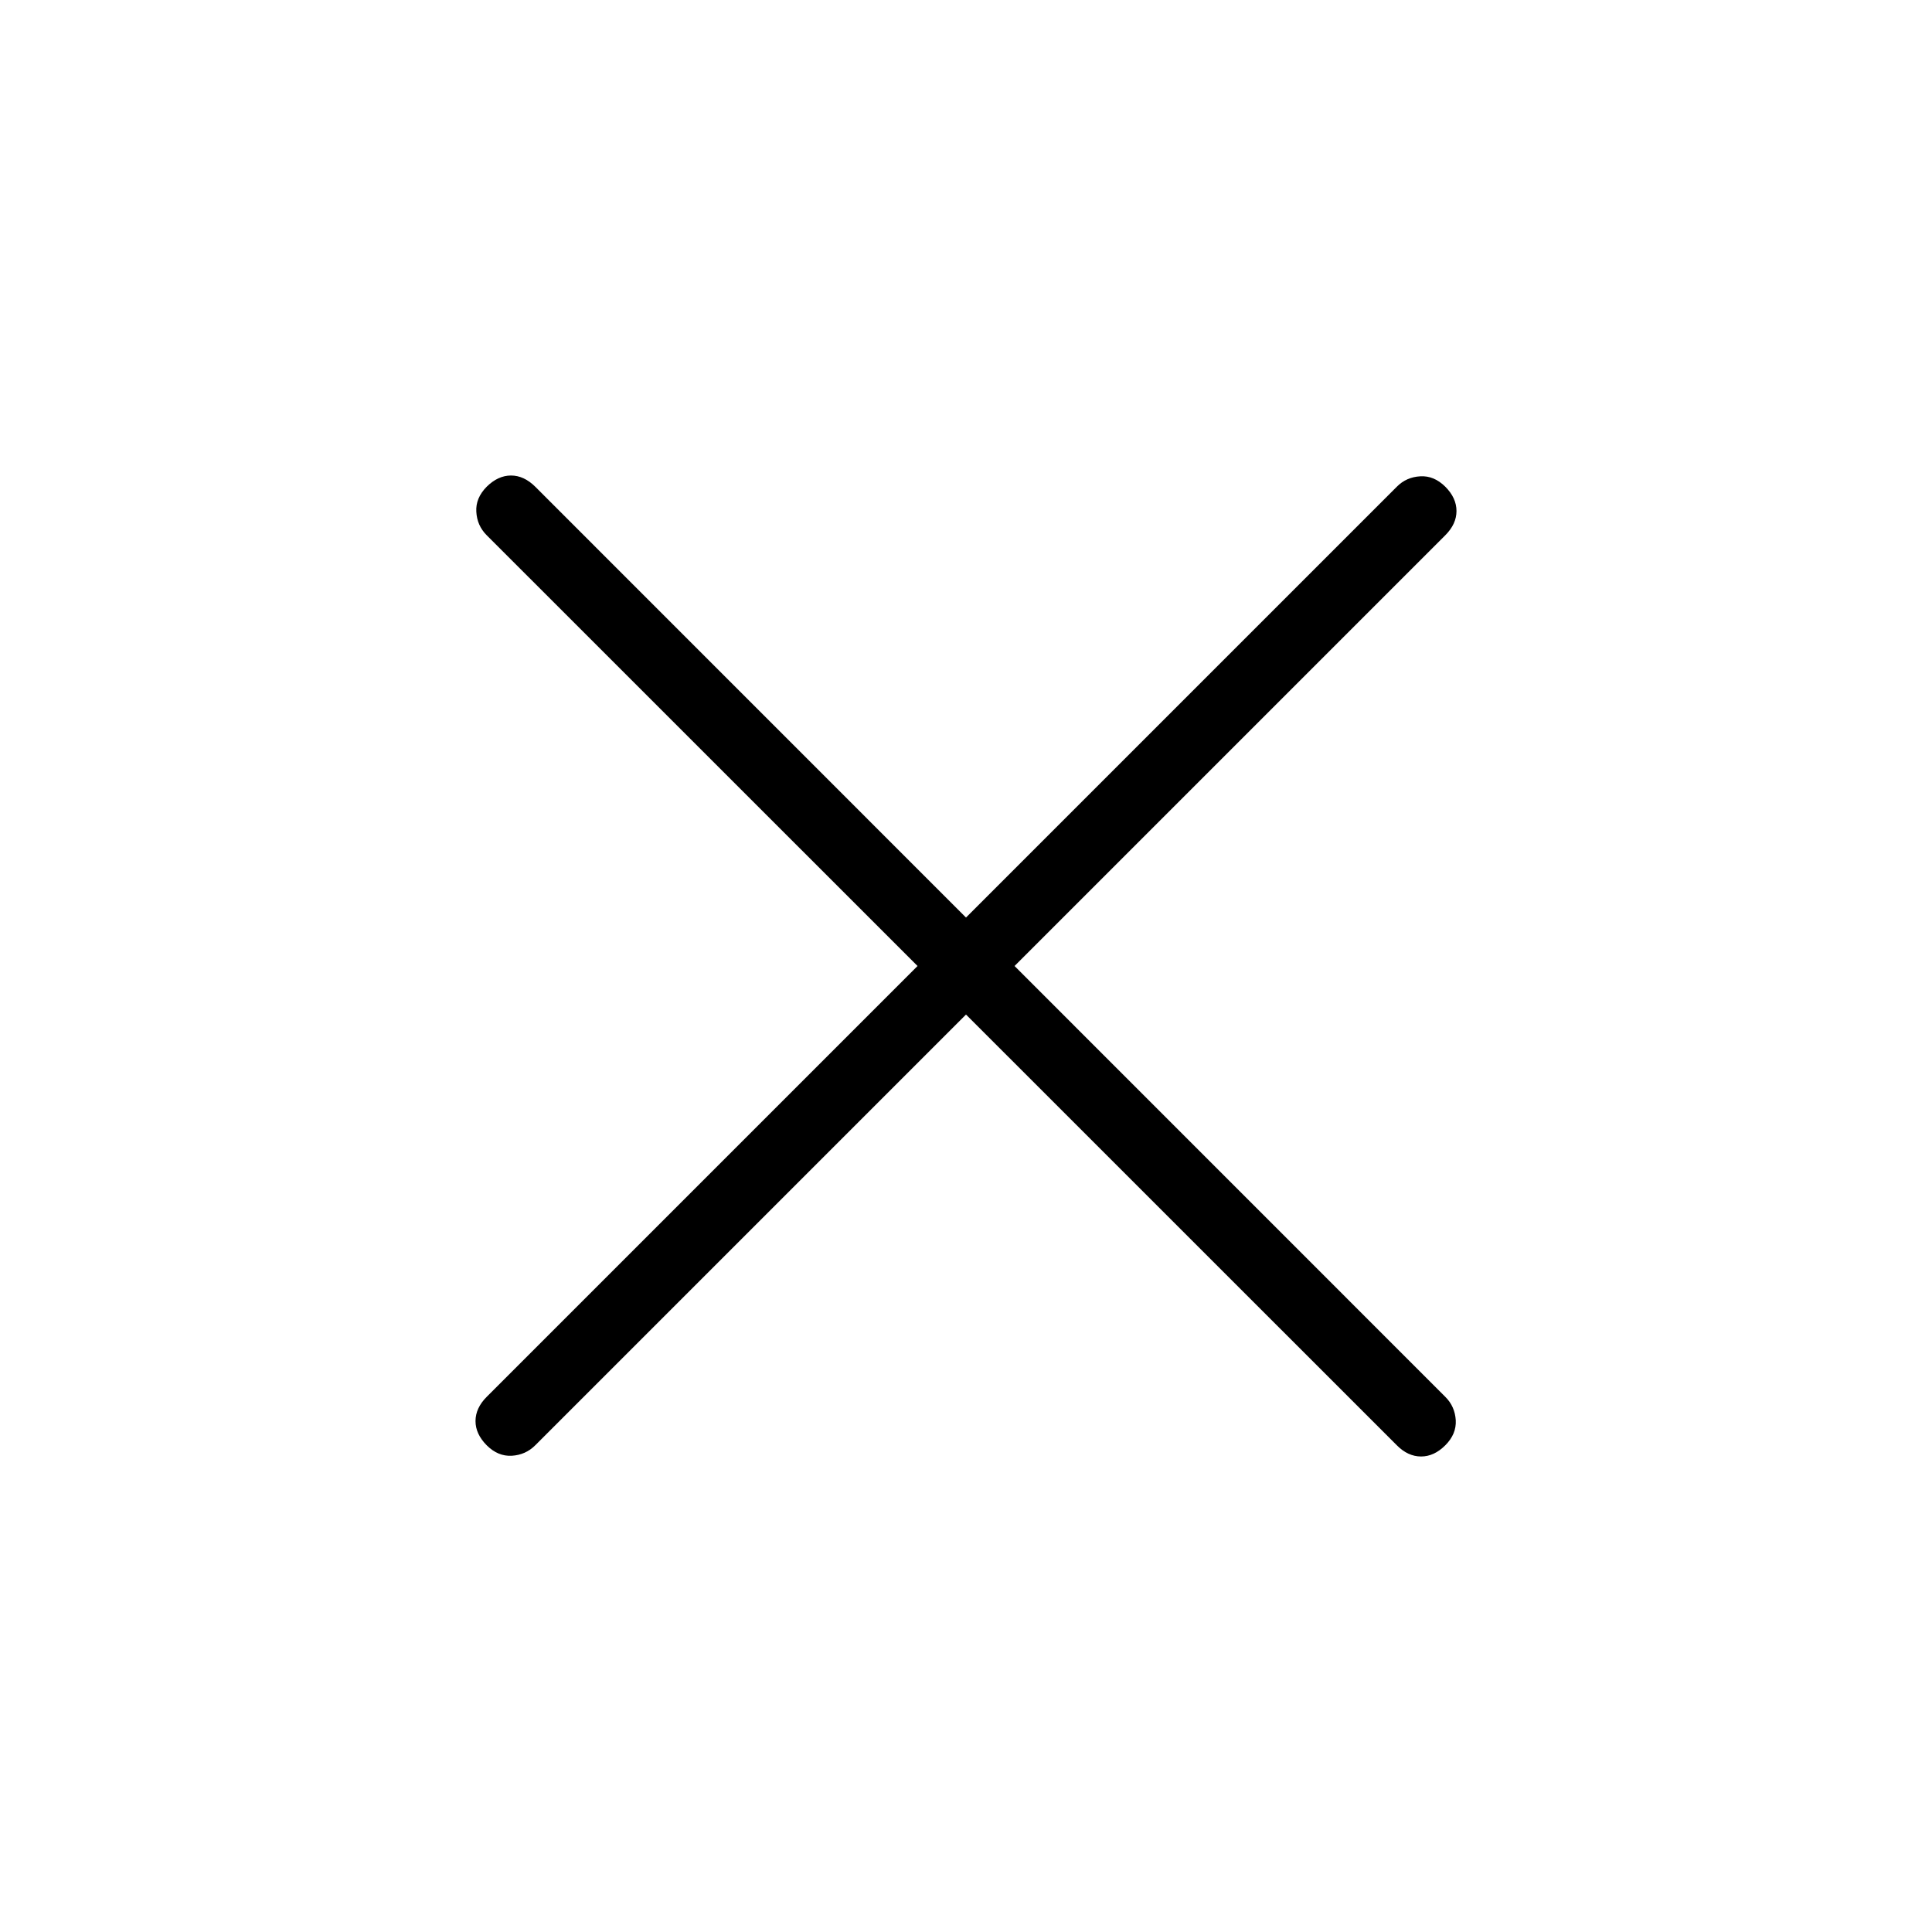
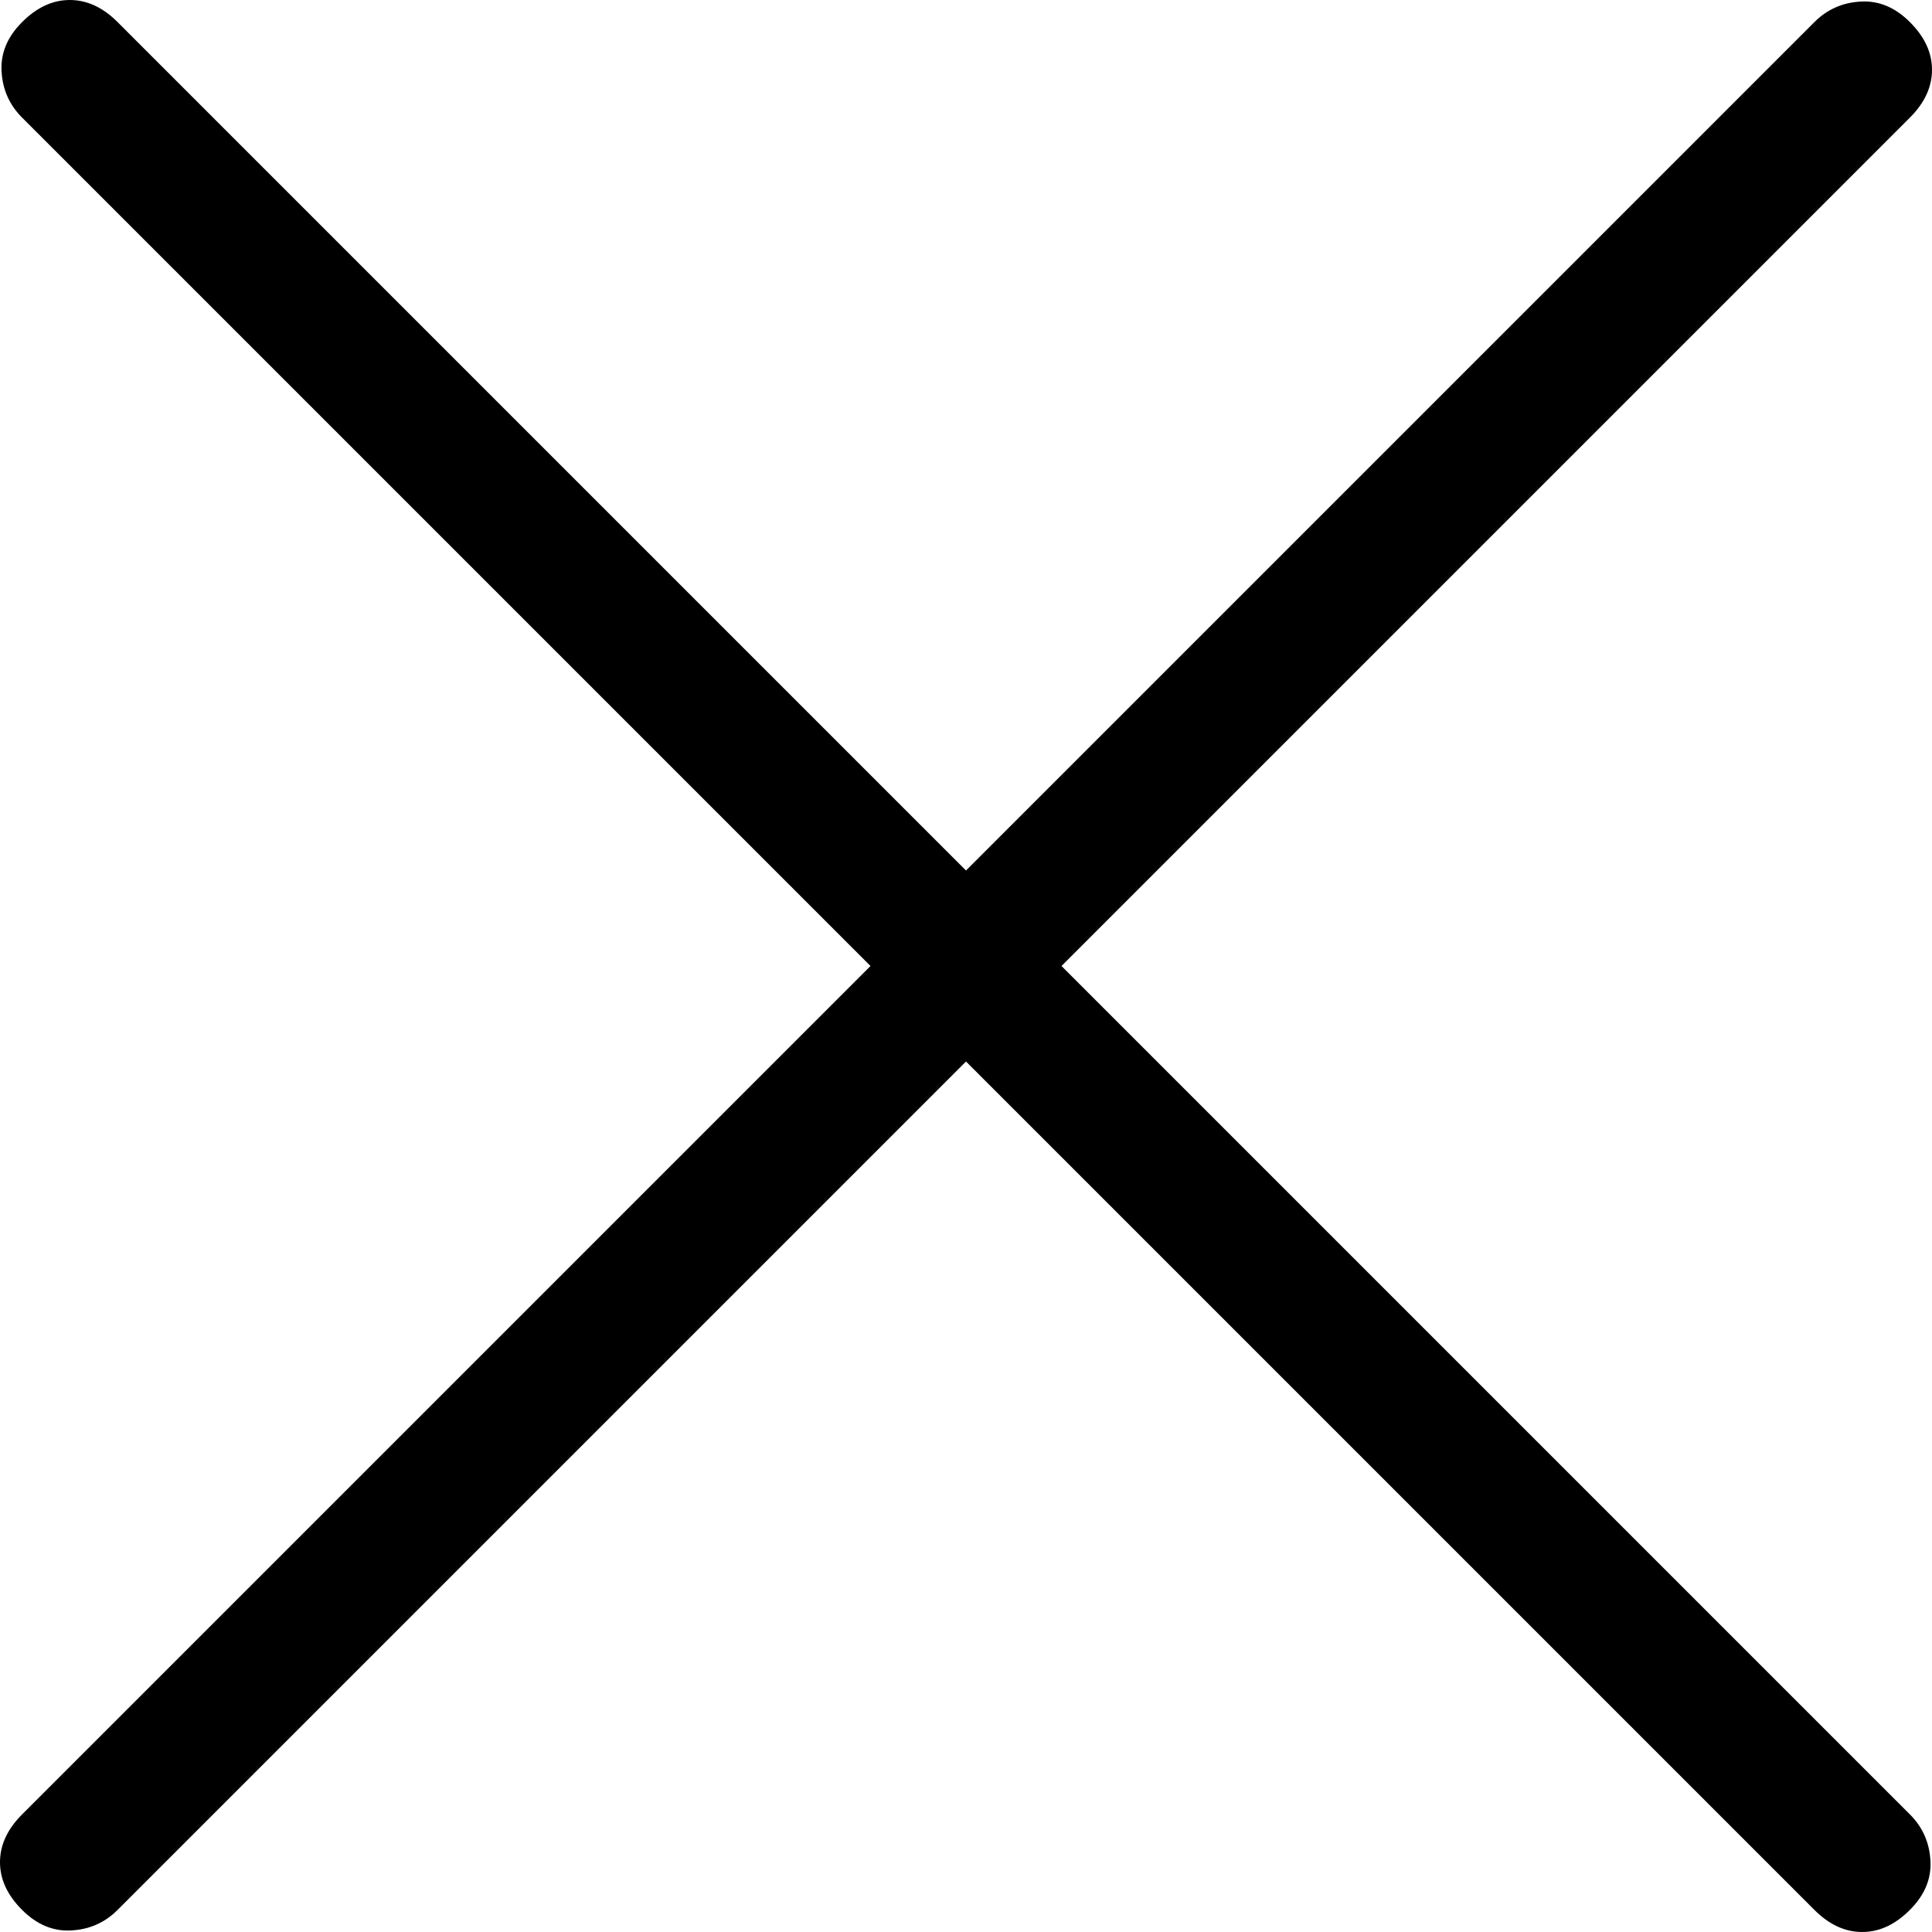
- <svg xmlns="http://www.w3.org/2000/svg" viewBox="0 0 24 24" fill="none">
-   <path d="M12 12.603L6.649 17.954C6.569 18.034 6.472 18.077 6.357 18.084C6.243 18.09 6.139 18.047 6.046 17.954C5.954 17.861 5.907 17.761 5.907 17.653C5.907 17.545 5.954 17.444 6.046 17.352L11.398 12L6.046 6.649C5.966 6.569 5.923 6.472 5.917 6.357C5.91 6.243 5.954 6.139 6.046 6.046C6.139 5.954 6.24 5.907 6.348 5.907C6.456 5.907 6.556 5.954 6.649 6.046L12 11.398L17.352 6.046C17.431 5.966 17.529 5.923 17.643 5.917C17.758 5.91 17.861 5.954 17.954 6.046C18.047 6.139 18.093 6.24 18.093 6.348C18.093 6.456 18.047 6.556 17.954 6.649L12.603 12L17.954 17.352C18.034 17.431 18.077 17.529 18.084 17.643C18.09 17.758 18.047 17.861 17.954 17.954C17.861 18.047 17.761 18.093 17.653 18.093C17.545 18.093 17.444 18.047 17.352 17.954L12 12.603Z" fill="currentColor" />
+ <svg xmlns="http://www.w3.org/2000/svg" viewBox="0 0 16 16" fill="none">
+   <path d="M8 8.791L0.974 15.817C0.869 15.922 0.741 15.979 0.591 15.987C0.441 15.996 0.305 15.939 0.183 15.817C0.061 15.695 0 15.564 0 15.422C0 15.28 0.061 15.148 0.183 15.026L7.209 8L0.183 0.974C0.078 0.869 0.021 0.741 0.013 0.591C0.004 0.441 0.061 0.305 0.183 0.183C0.305 0.061 0.436 0 0.578 0C0.72 0 0.852 0.061 0.974 0.183L8 7.209L15.026 0.183C15.131 0.078 15.259 0.021 15.409 0.013C15.559 0.004 15.695 0.061 15.817 0.183C15.939 0.305 16 0.436 16 0.578C16 0.72 15.939 0.852 15.817 0.974L8.791 8L15.817 15.026C15.922 15.131 15.979 15.259 15.987 15.409C15.996 15.559 15.939 15.695 15.817 15.817C15.695 15.939 15.564 16 15.422 16C15.28 16 15.148 15.939 15.026 15.817L8 8.791Z" fill="currentColor" />
</svg>
